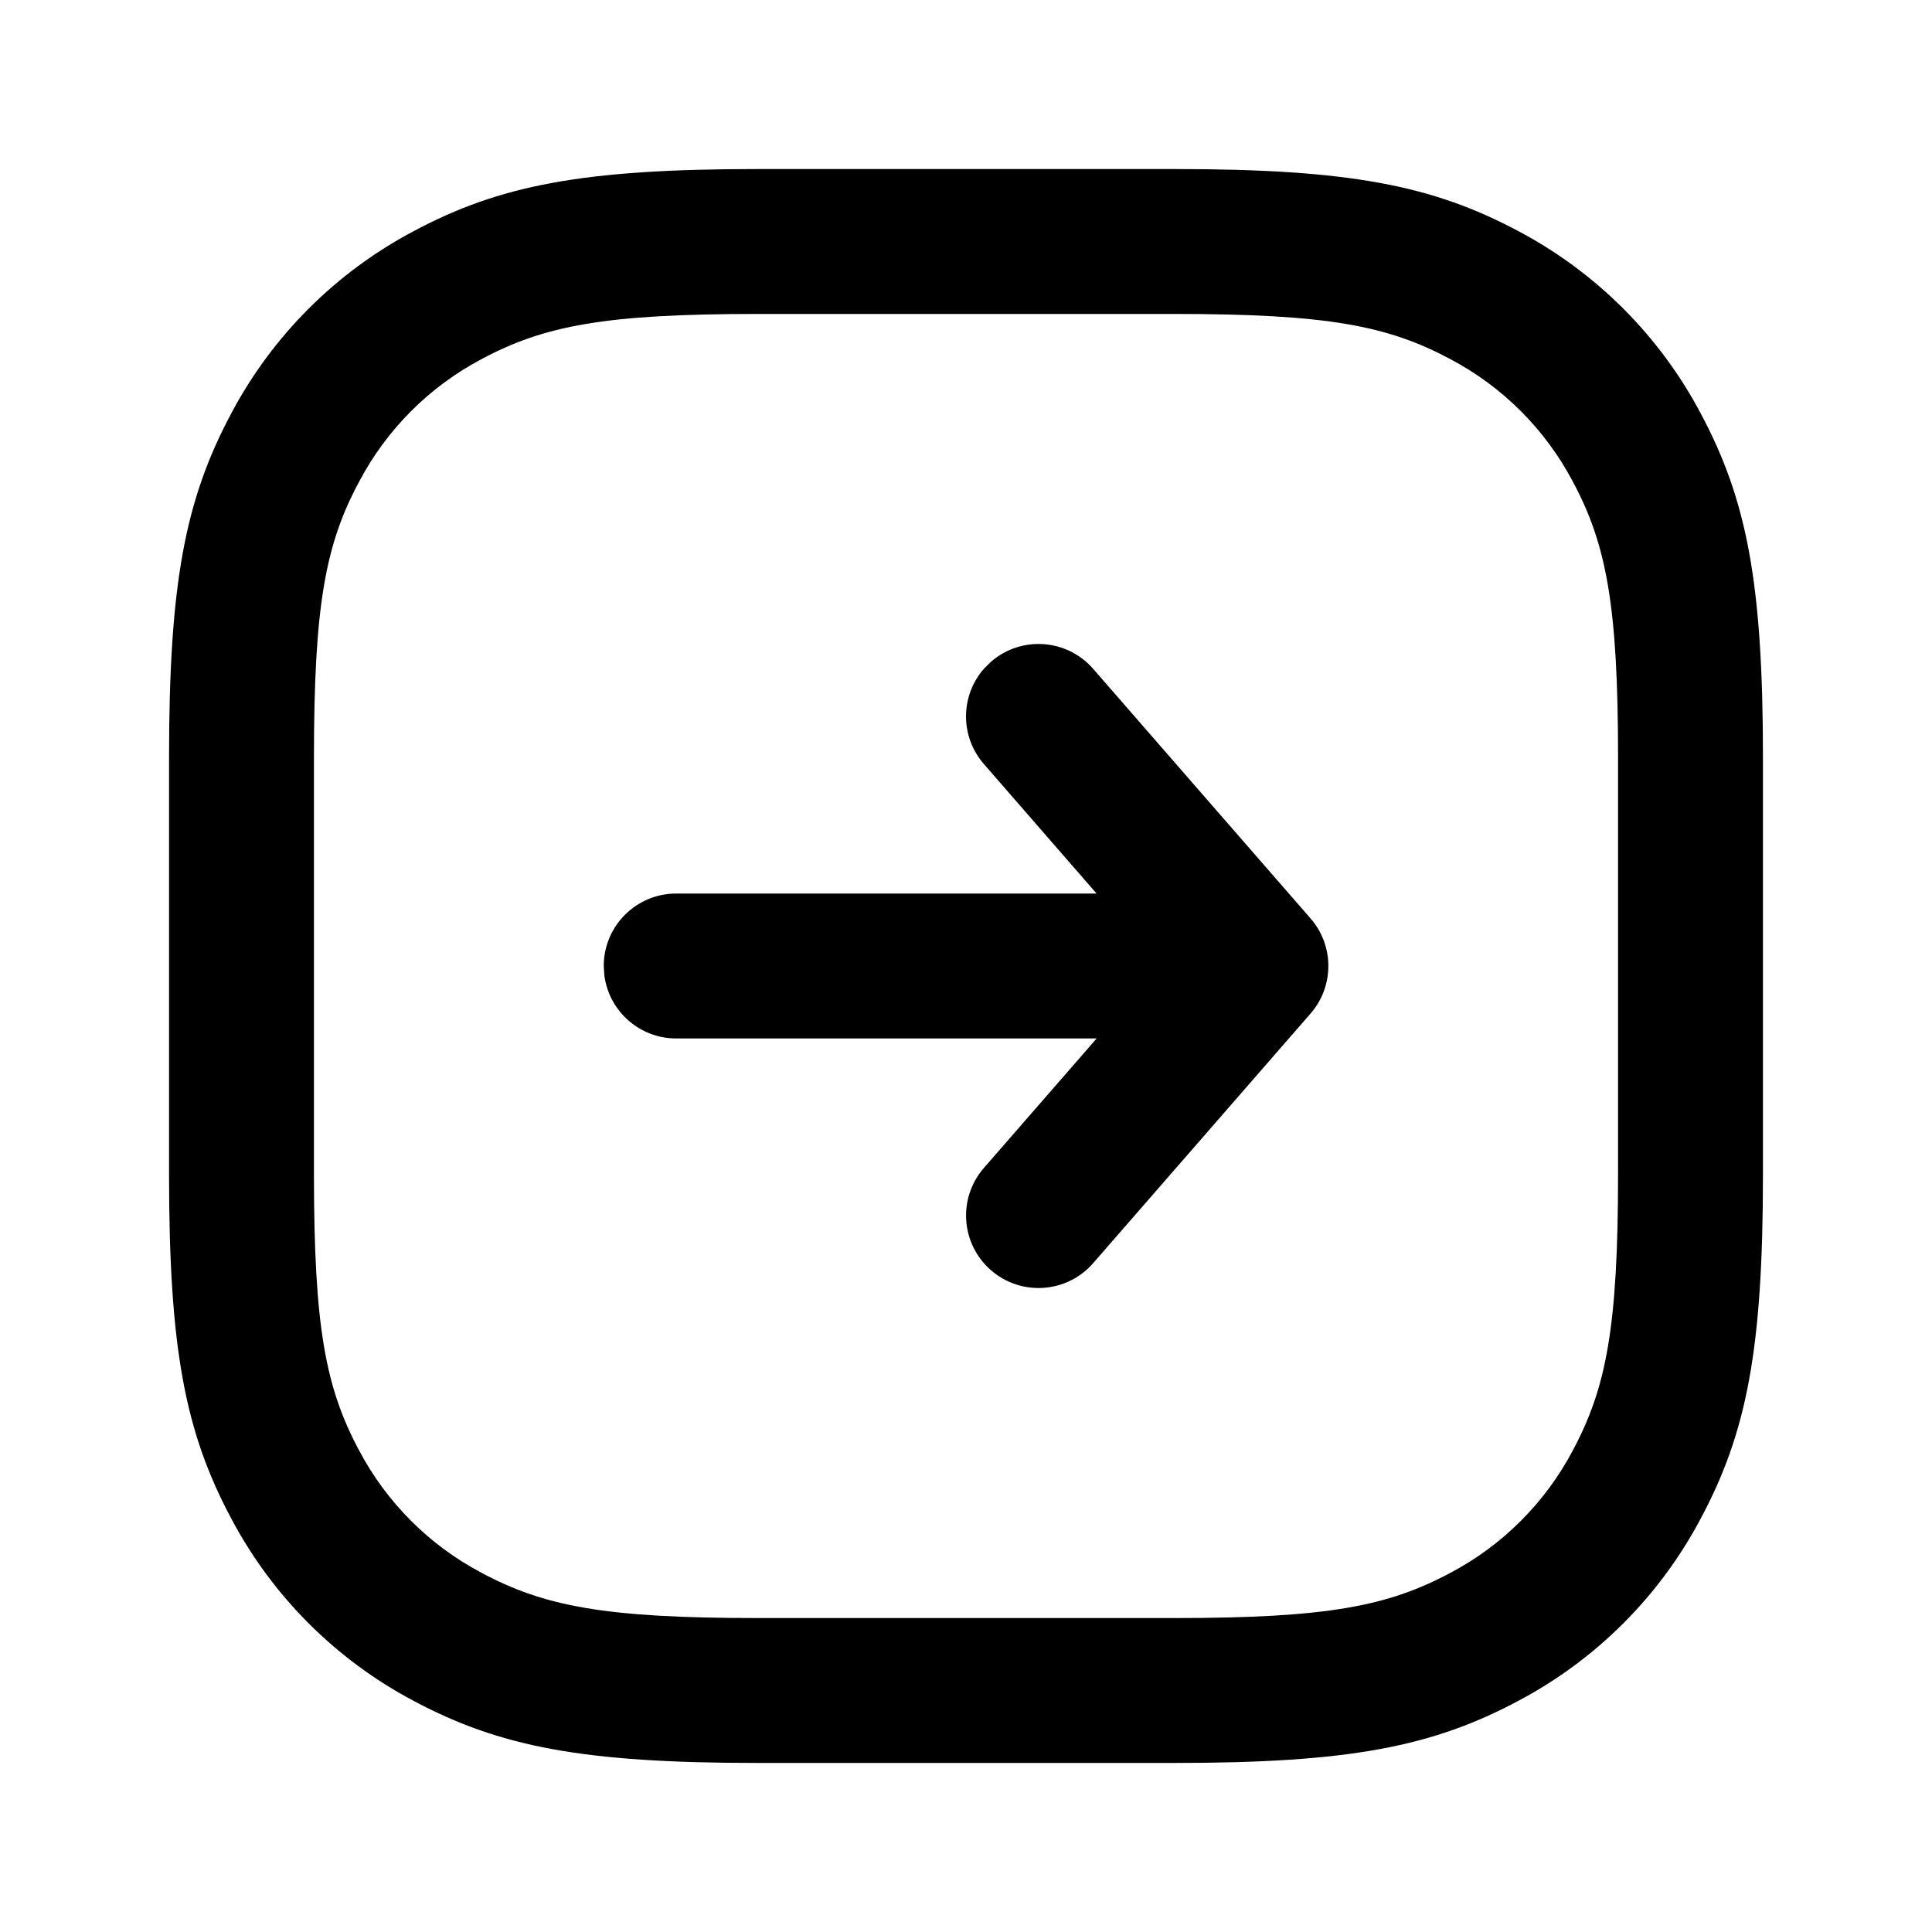
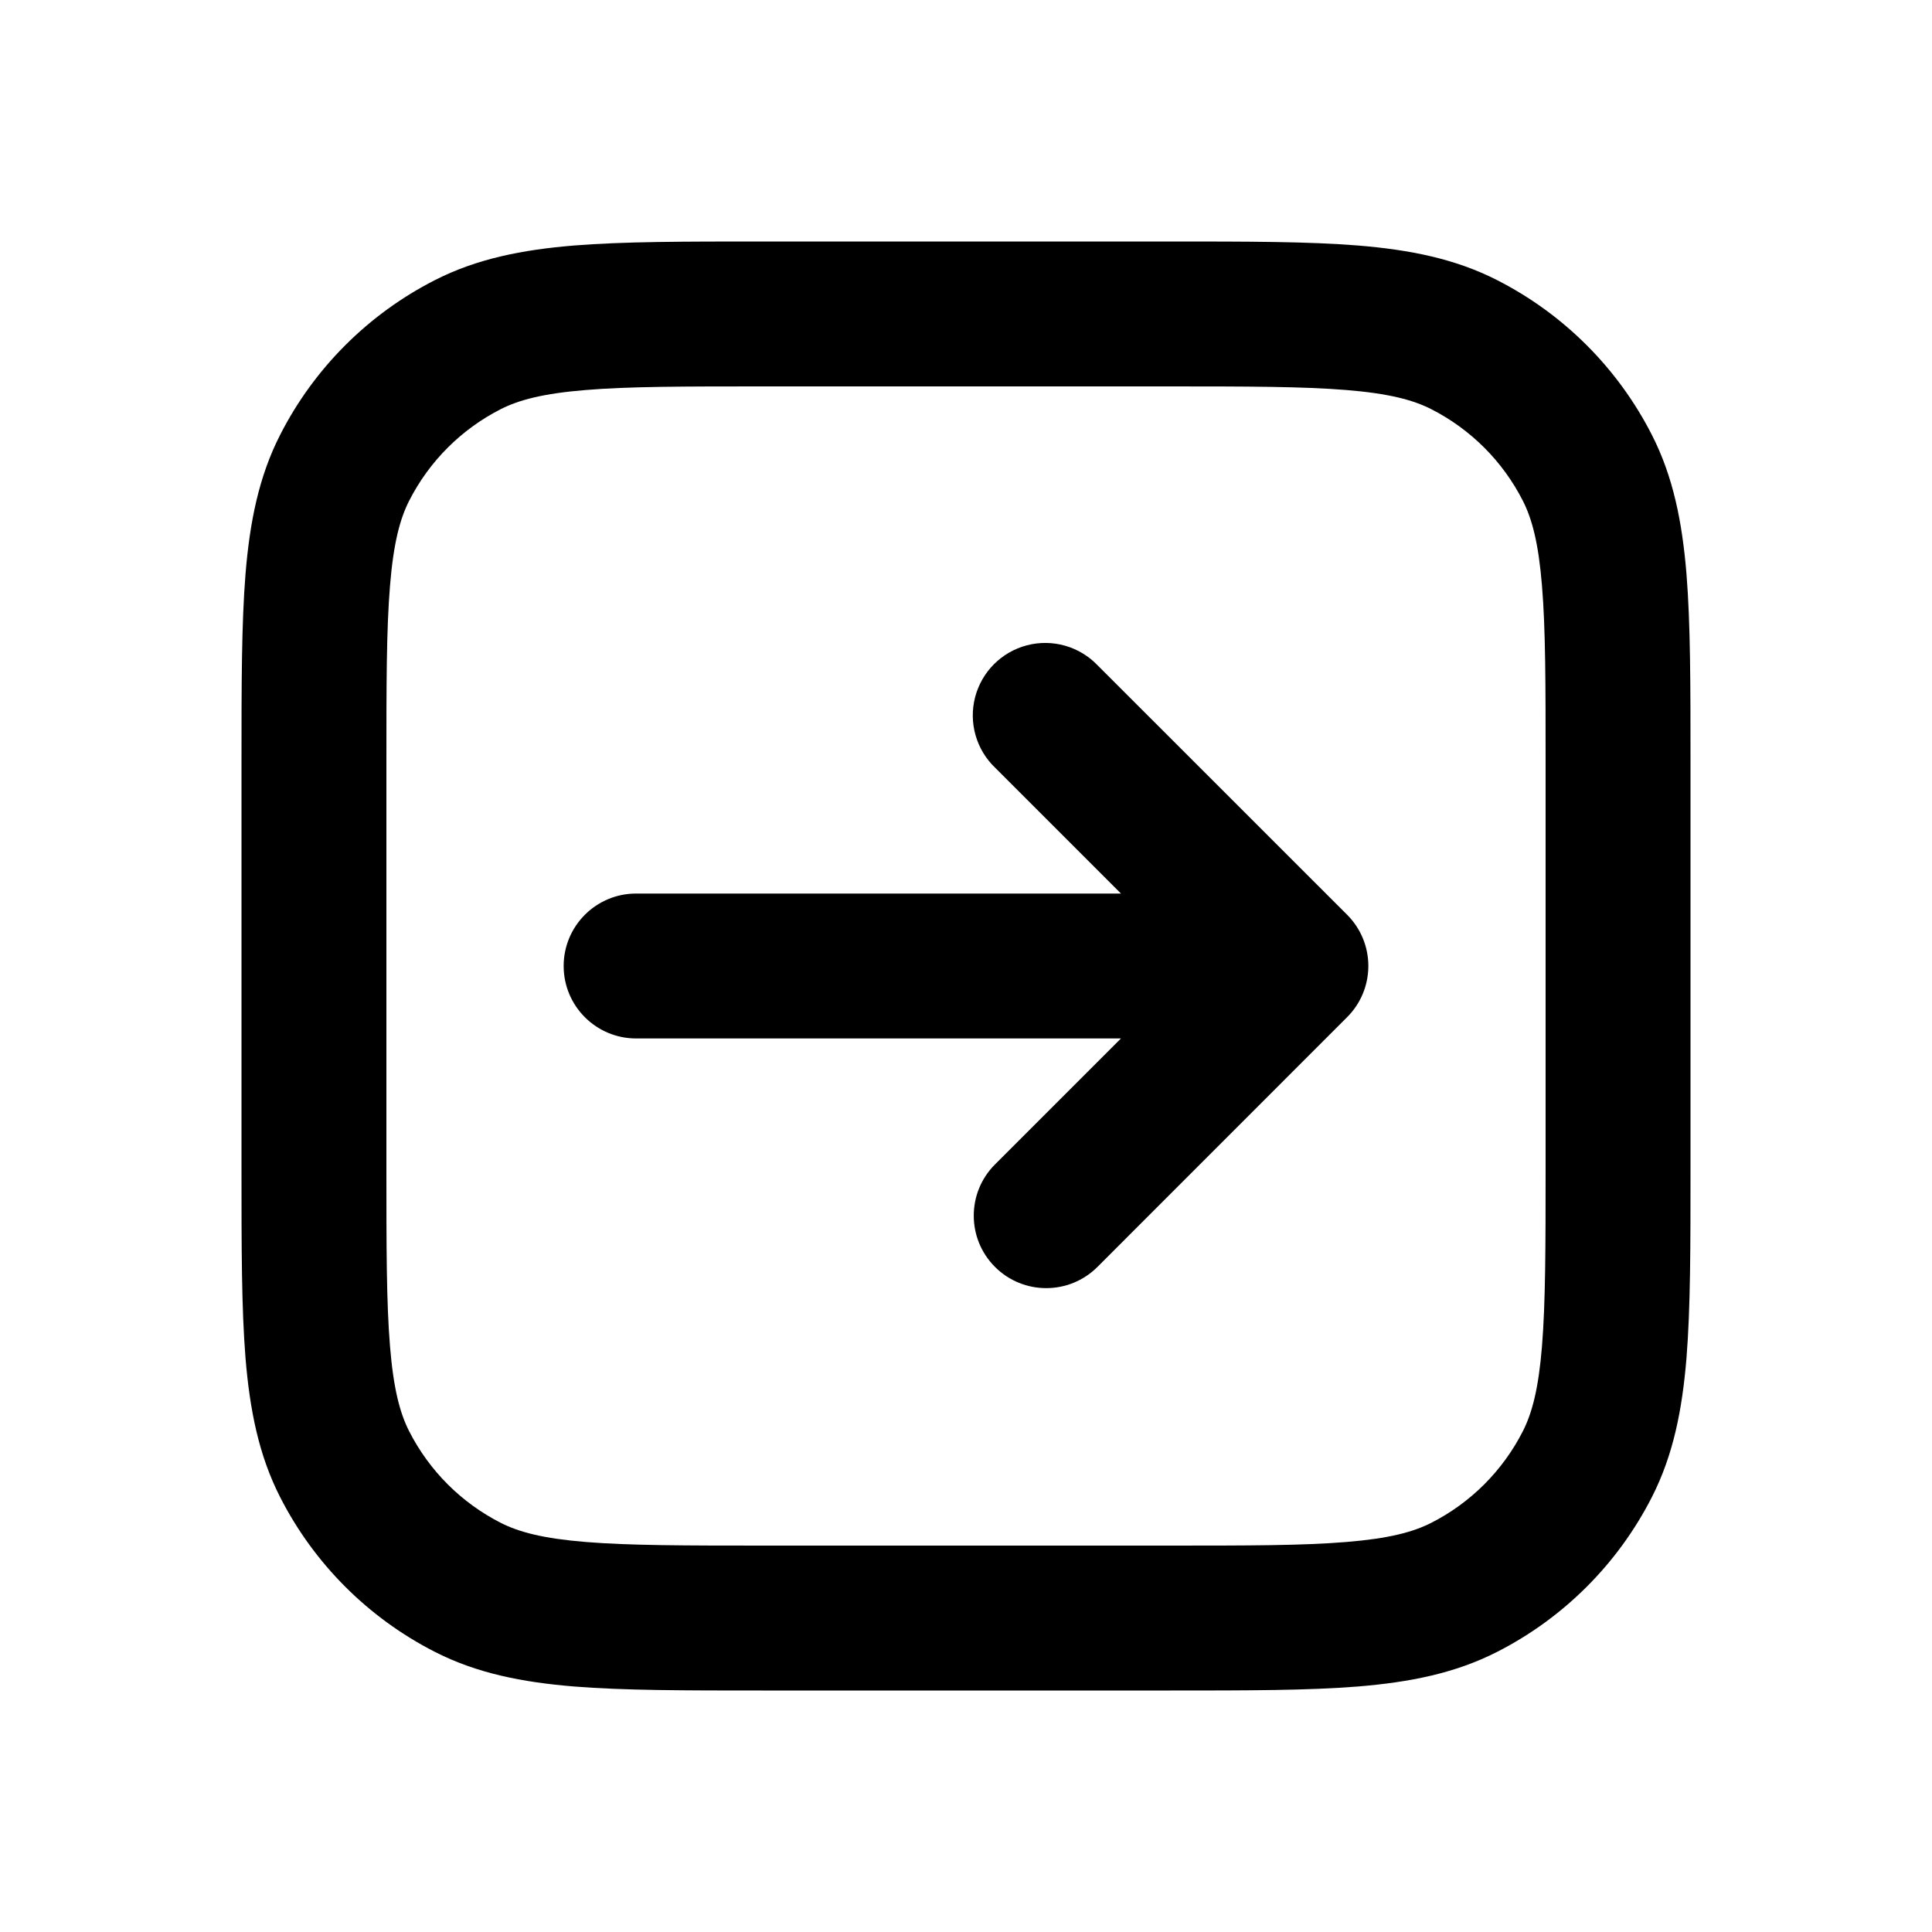
<svg xmlns="http://www.w3.org/2000/svg" width="24" height="24" fill="currentColor" viewBox="0 0 24 24">
-   <path d="M14.59 2.1c2.168 0 3.202.2 4.277.774a5.443 5.443 0 0 1 2.259 2.26c.574 1.074.774 2.108.774 4.276v5.18c0 2.168-.2 3.202-.774 4.276a5.443 5.443 0 0 1-2.26 2.26c-1.074.574-2.108.774-4.276.774H9.41c-2.168 0-3.202-.2-4.277-.774a5.443 5.443 0 0 1-2.259-2.26C2.3 17.792 2.1 16.758 2.1 14.59V9.41c0-2.168.2-3.202.774-4.277a5.443 5.443 0 0 1 2.26-2.259C6.207 2.3 7.241 2.1 9.41 2.1h5.18Zm0 1.8H9.41c-1.896 0-2.65.145-3.428.561a3.644 3.644 0 0 0-1.52 1.521C4.044 6.76 3.9 7.514 3.9 9.41v5.18c0 1.896.145 2.65.561 3.428a3.644 3.644 0 0 0 1.521 1.52c.778.416 1.532.562 3.428.562h5.18c1.896 0 2.65-.146 3.428-.562a3.643 3.643 0 0 0 1.52-1.52c.416-.778.562-1.532.562-3.428V9.41c0-1.896-.146-2.65-.562-3.428a3.643 3.643 0 0 0-1.52-1.52c-.778-.417-1.532-.562-3.428-.562Zm-2.28 4.321a.9.9 0 0 1 1.27.088l2.7 3.1a.9.9 0 0 1 0 1.182l-2.7 3.1a.9.9 0 0 1-1.358-1.182l1.401-1.609H8.4a.9.9 0 0 1-.893-.787L7.5 12a.9.9 0 0 1 .9-.9h5.222l-1.4-1.609a.9.9 0 0 1 0-1.183l.087-.087Z" />
+   <path fill-rule="evenodd" d="M9.462 3h5.076c.948 0 1.714 0 2.334.05.64.053 1.203.163 1.726.43a4.4 4.4 0 0 1 1.922 1.922c.267.523.377 1.087.43 1.726.05.62.05 1.386.05 2.334v5.076c0 .948 0 1.714-.05 2.334-.053.64-.163 1.203-.43 1.726a4.4 4.4 0 0 1-1.922 1.922c-.523.267-1.087.377-1.726.43-.62.05-1.386.05-2.334.05H9.462c-.948 0-1.714 0-2.334-.05-.64-.053-1.203-.163-1.726-.43a4.4 4.4 0 0 1-1.922-1.922c-.267-.523-.377-1.087-.43-1.726C3 16.252 3 15.486 3 14.538V9.462c0-.948 0-1.714.05-2.334.053-.64.163-1.203.43-1.726A4.4 4.4 0 0 1 5.402 3.48c.523-.267 1.087-.377 1.726-.43C7.748 3 8.514 3 9.462 3ZM7.275 4.845c-.528.043-.829.123-1.055.238A2.6 2.6 0 0 0 5.083 6.22c-.115.226-.195.527-.238 1.055C4.8 7.813 4.8 8.505 4.8 9.5v5c0 .995 0 1.687.045 2.226.043.527.123.828.238 1.054a2.6 2.6 0 0 0 1.137 1.137c.226.115.527.195 1.055.238.538.044 1.23.045 2.225.045h5c.995 0 1.687 0 2.226-.045.527-.043.828-.123 1.054-.238a2.6 2.6 0 0 0 1.137-1.137c.115-.226.195-.527.238-1.055.044-.538.045-1.23.045-2.225v-5c0-.995 0-1.687-.045-2.225-.043-.528-.123-.829-.238-1.055a2.6 2.6 0 0 0-1.137-1.137c-.226-.115-.527-.195-1.055-.238-.538-.044-1.23-.045-2.225-.045h-5c-.995 0-1.687 0-2.225.045Z M13.634 8.264a.9.9 0 1 0-1.272 1.273l1.563 1.563H7.902a.9.9 0 1 0 0 1.8h6.023l-1.565 1.565a.9.9 0 1 0 1.273 1.273l3.101-3.102a.897.897 0 0 0 .264-.628v-.016a.898.898 0 0 0-.262-.627m-3.102-3.101 3.1 3.1Z" />
</svg>
